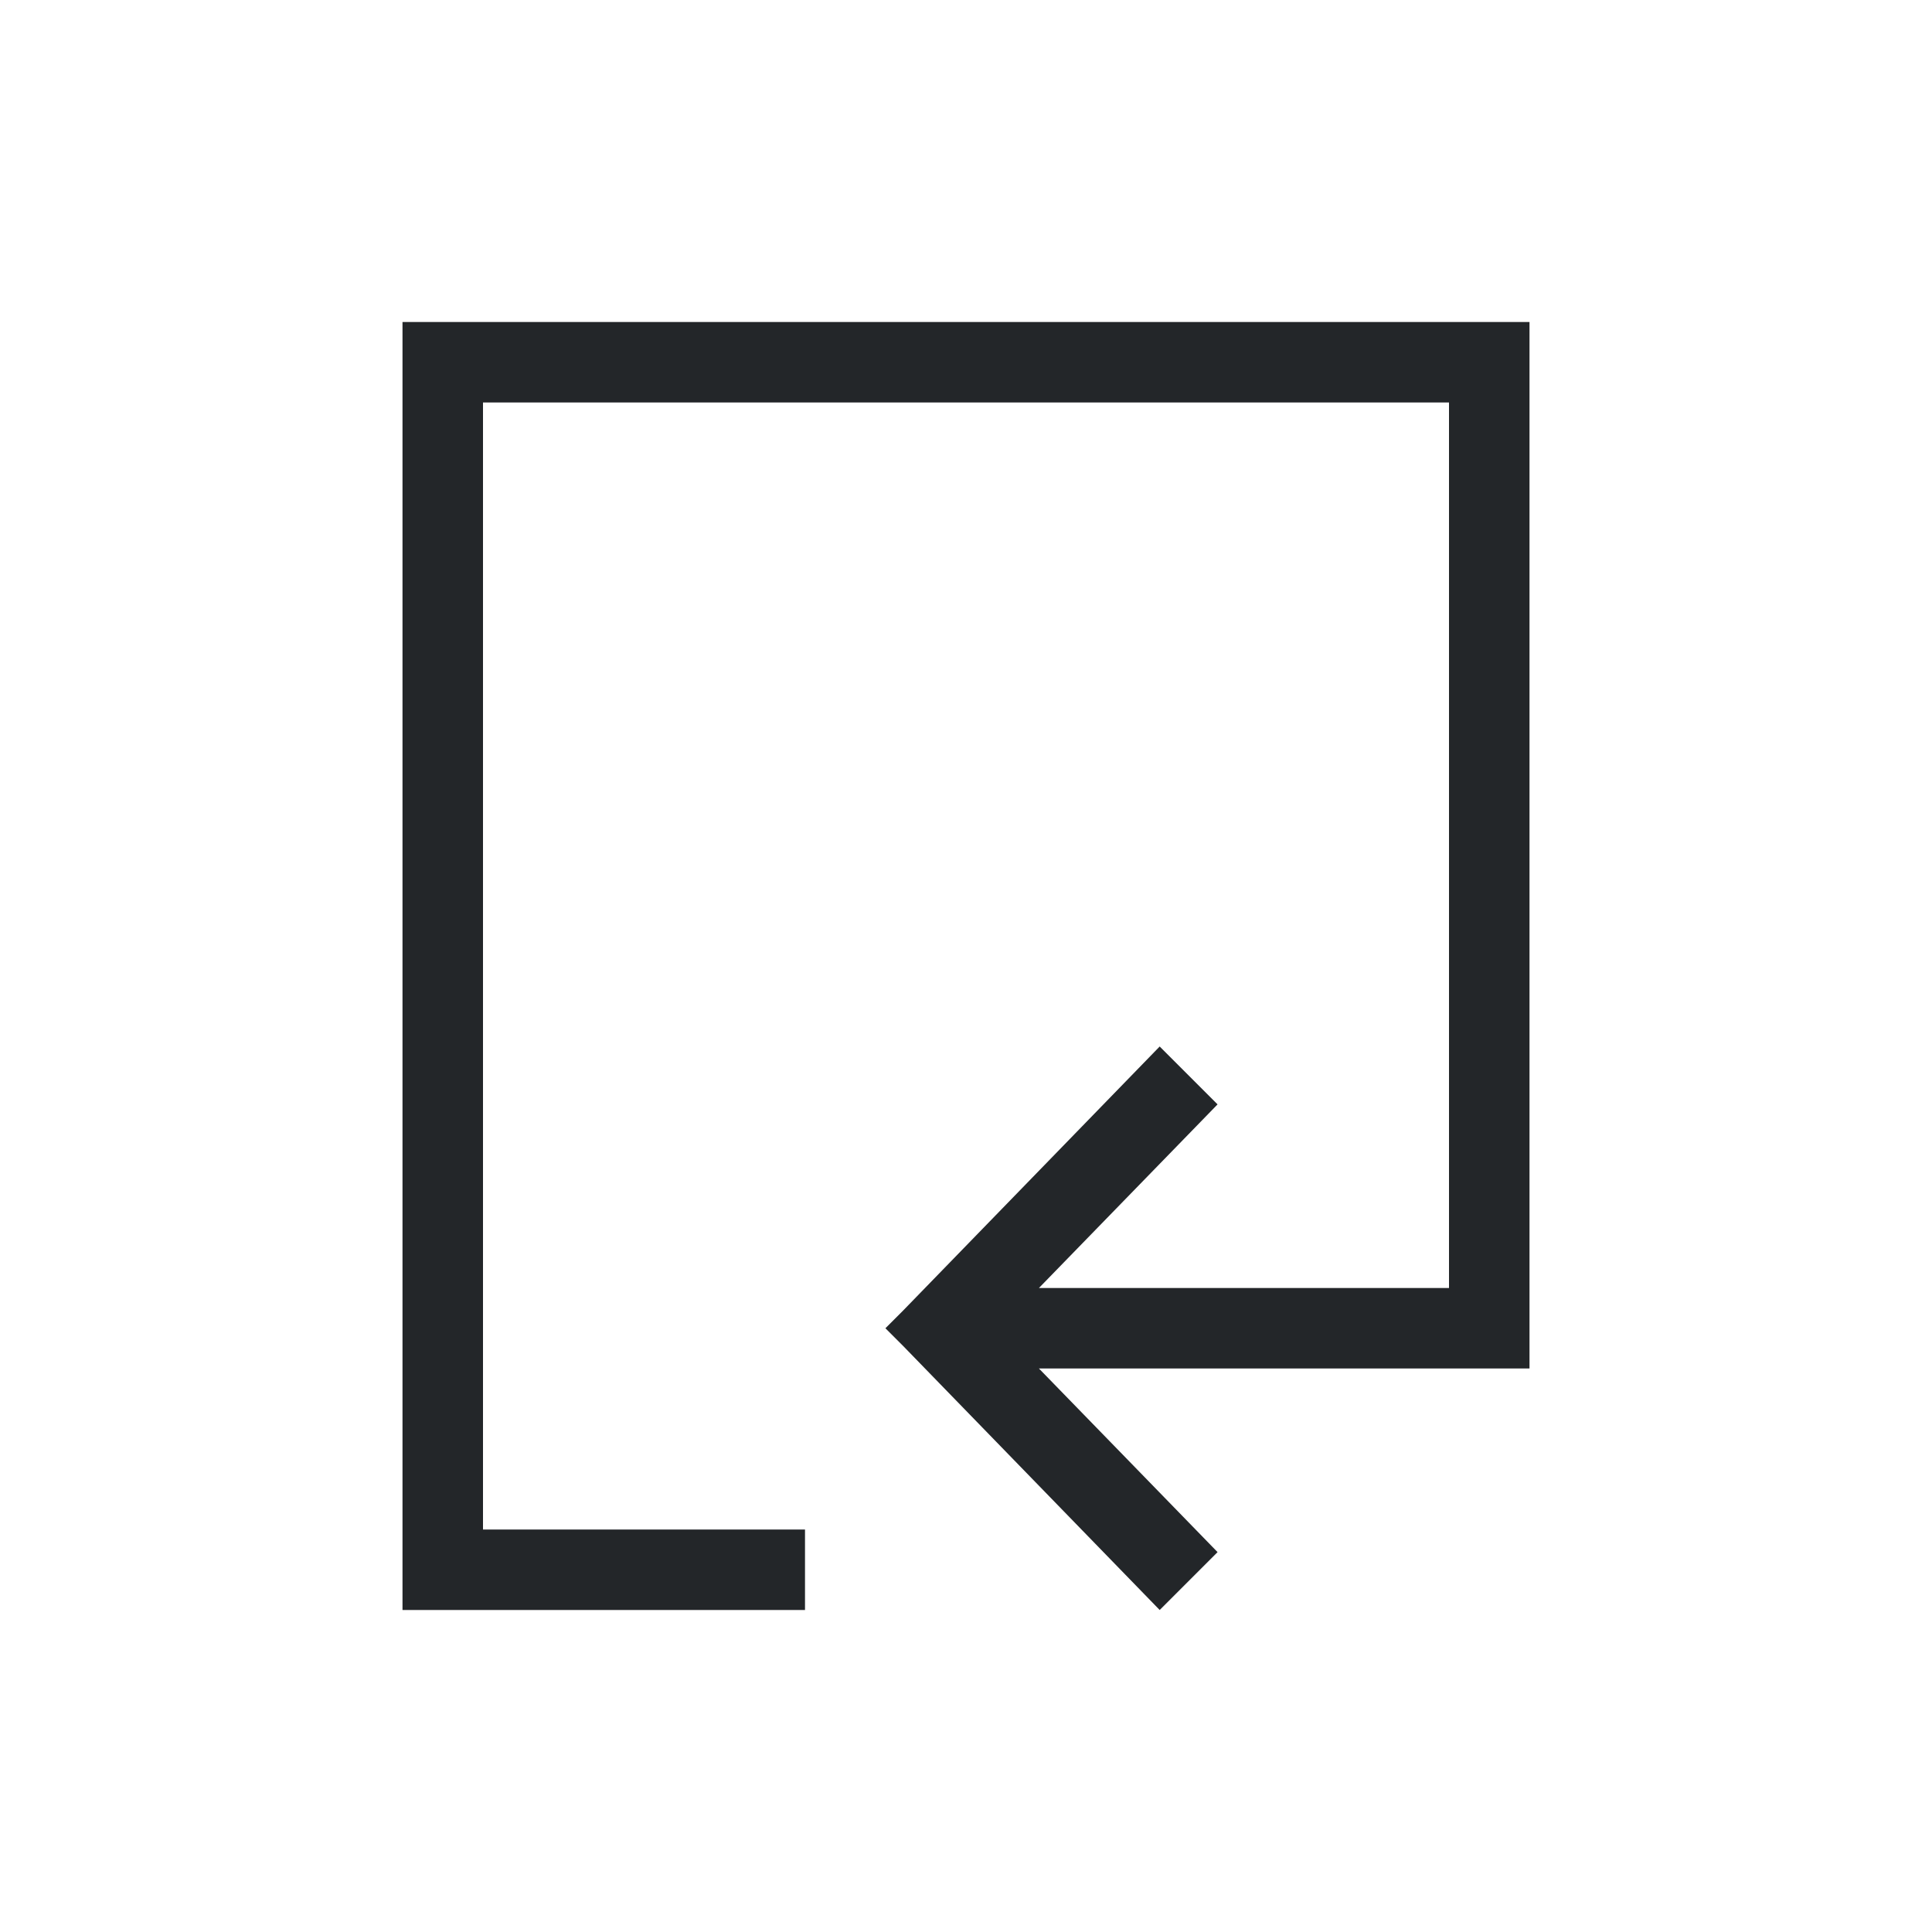
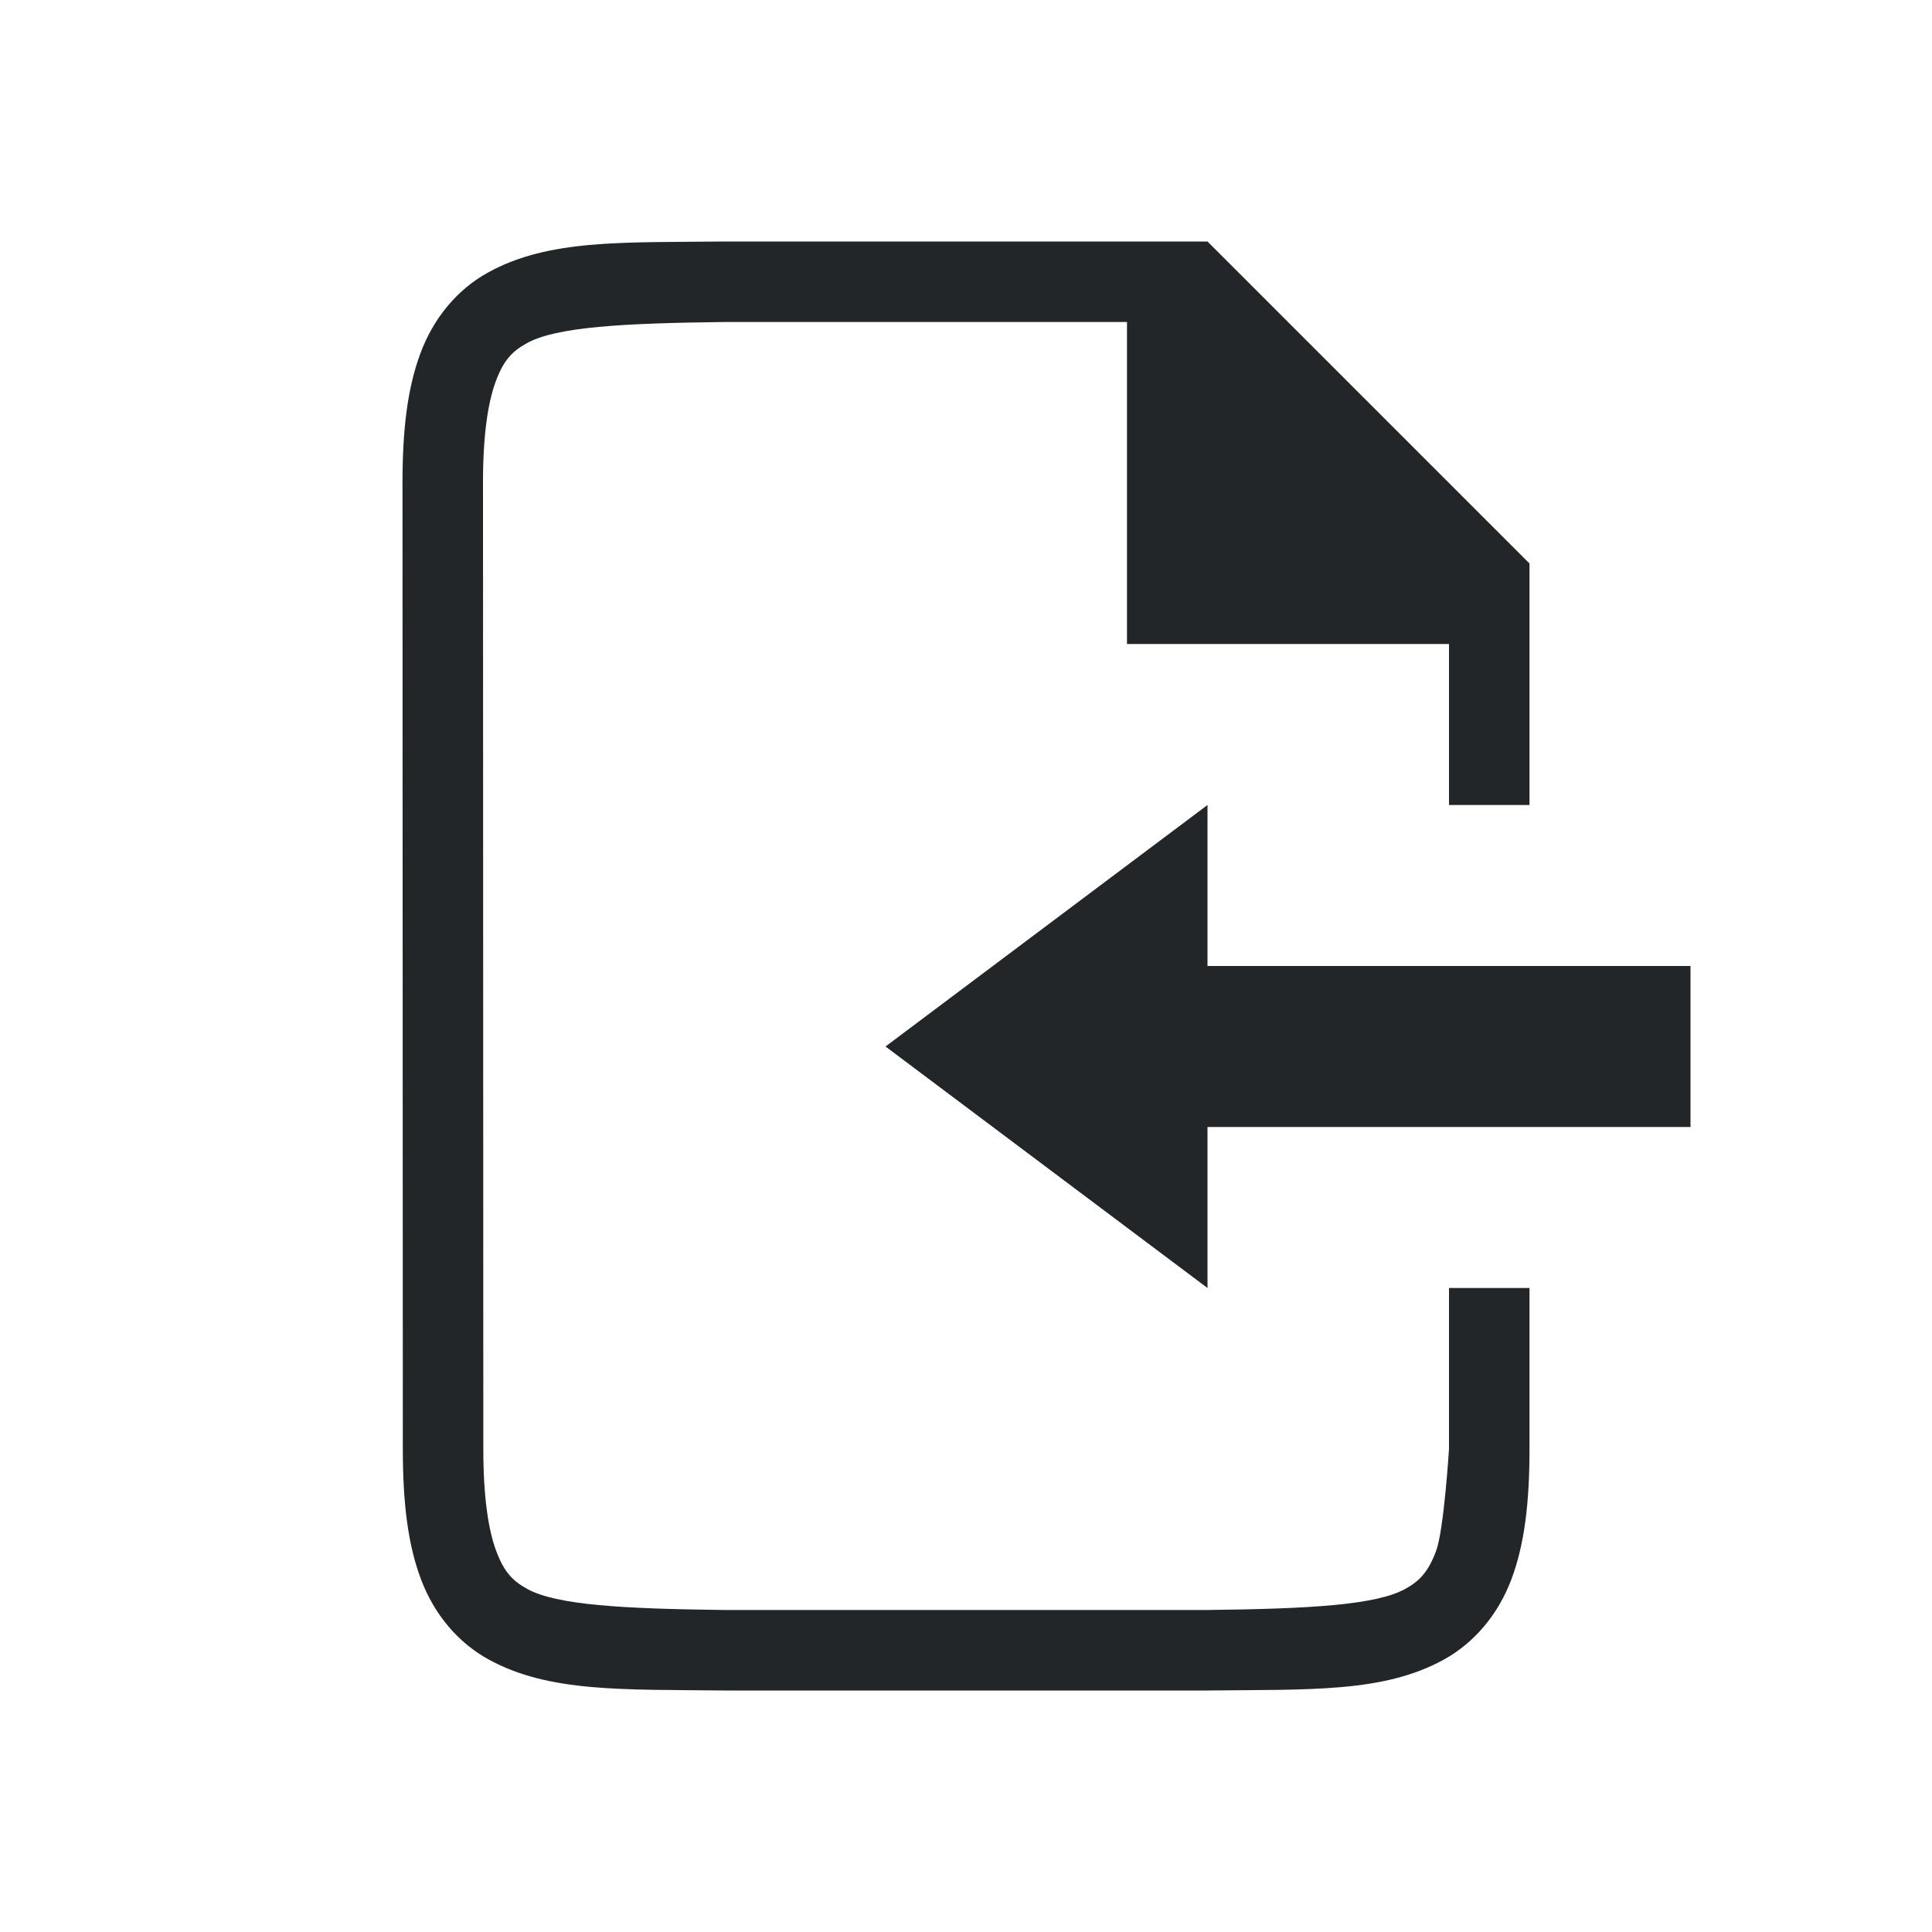
- <svg xmlns="http://www.w3.org/2000/svg" viewBox="0 0 24 24">
-   <path d="m5 4v16h1 4v-1h-4v-14h12v8 1 1 1h-5.094l2.219-2.281-.719-.719-3.188 3.281-.219.219.219.219 3.188 3.281.719-.719-2.219-2.281h6.094v-1-1-1-1-9h-1-12z" fill="#232629" />
+ <svg xmlns="http://www.w3.org/2000/svg" xmlns:ns1="http://www.openswatchbook.org/uri/2009/osb" height="24" id="svg7384" version="1.1" width="24">
+   <defs id="defs7386">
+     <linearGradient id="linearGradient5606" ns1:paint="solid">
+       <stop id="stop5608" offset="0" style="stop-color:#000000;stop-opacity:1;" />
+     </linearGradient>
+     <linearGradient id="linearGradient4526" ns1:paint="solid">
+       <stop id="stop4528" offset="0" style="stop-color:#ffffff;stop-opacity:1;" />
+     </linearGradient>
+     <linearGradient id="linearGradient3600-4" ns1:paint="gradient">
+       <stop id="stop3602-7" offset="0" style="stop-color:#f4f4f4;stop-opacity:1" />
+       <stop id="stop3604-6" offset="1" style="stop-color:#dbdbdb;stop-opacity:1" />
+     </linearGradient>
+   </defs>
+   <g id="layer9" label="status" style="display:inline" transform="translate(-753.0002,135)" />
+   <g id="layer2" style="display:inline" transform="translate(-512,-232)" />
+   <g id="layer4" style="display:inline" transform="translate(-512,-232)" />
+   <g id="g1812" style="display:inline" transform="translate(-512,-232)" />
+   <g id="g6217" style="display:inline" transform="translate(-512,-232)" />
+   <g id="layer3" style="display:inline" transform="translate(-512,-232)" />
+   <g id="layer1" style="display:inline" transform="translate(-512,-232)" />
+   <path d="m 18,18 c 0,0 -0.063,1.006 -0.16,1.266 -0.098,0.26 -0.201,0.371 -0.385,0.473 C 17.089,19.94 16.258,19.985 14.999,20 h -5.989 -0.006 C 7.745,19.985 6.915,19.94 6.549,19.738 6.365,19.637 6.261,19.525 6.164,19.266 6.066,19.006 6.004,18.592 6.004,18 L 6,6 C 5.999,5.408 6.062,4.994 6.16,4.734 6.257,4.474 6.363,4.363 6.547,4.262 6.913,4.06 7.741,4.015 9,4 H 9.001 14 v 4 h 4 v 2 h 1 V 7 L 15,3 H 8.998 8.995 C 7.736,3.014 6.816,2.969 6.063,3.385 5.686,3.592 5.389,3.944 5.225,4.383 5.06,4.821 5,5.342 5,6 l 0.004,12 c 2.1e-4,0.658 0.06,1.179 0.225,1.617 0.165,0.439 0.462,0.789 0.838,0.996 0.753,0.415 1.674,0.372 2.932,0.387 h 0.002 6.001 0.004 c 1.258,-0.015 2.179,0.031 2.932,-0.385 0.376,-0.208 0.673,-0.559 0.838,-0.998 C 18.94,19.179 19,18.658 19,18 L 19,16 h -1" id="path2732-8-9-9" style="color:#000000;font-style:normal;font-variant:normal;font-weight:normal;font-stretch:normal;font-size:medium;line-height:normal;font-family:sans-serif;font-variant-ligatures:normal;font-variant-position:normal;font-variant-caps:normal;font-variant-numeric:normal;font-variant-alternates:normal;font-feature-settings:normal;text-indent:0;text-align:start;text-decoration:none;text-decoration-line:none;text-decoration-style:solid;text-decoration-color:#000000;letter-spacing:normal;word-spacing:normal;text-transform:none;writing-mode:lr-tb;direction:ltr;text-orientation:mixed;dominant-baseline:auto;baseline-shift:baseline;text-anchor:start;white-space:normal;shape-padding:0;clip-rule:nonzero;display:inline;overflow:visible;visibility:visible;opacity:1;isolation:auto;mix-blend-mode:normal;color-interpolation:sRGB;color-interpolation-filters:linearRGB;solid-color:#000000;solid-opacity:1;vector-effect:none;fill:#232629;fill-opacity:1;fill-rule:nonzero;stroke:none;stroke-width:1;stroke-linecap:butt;stroke-linejoin:miter;stroke-miterlimit:4;stroke-dasharray:none;stroke-dashoffset:0;stroke-opacity:1;marker:none;color-rendering:auto;image-rendering:auto;shape-rendering:auto;text-rendering:auto;enable-background:accumulate" />
+   <path style="fill:#232629;fill-opacity:1;stroke:none;stroke-width:1px;stroke-linecap:butt;stroke-linejoin:miter;stroke-opacity:1" d="m 15,10 v 2 h 6 v 2 h -6 v 2 l -4,-3 z" id="path827" />
</svg>
